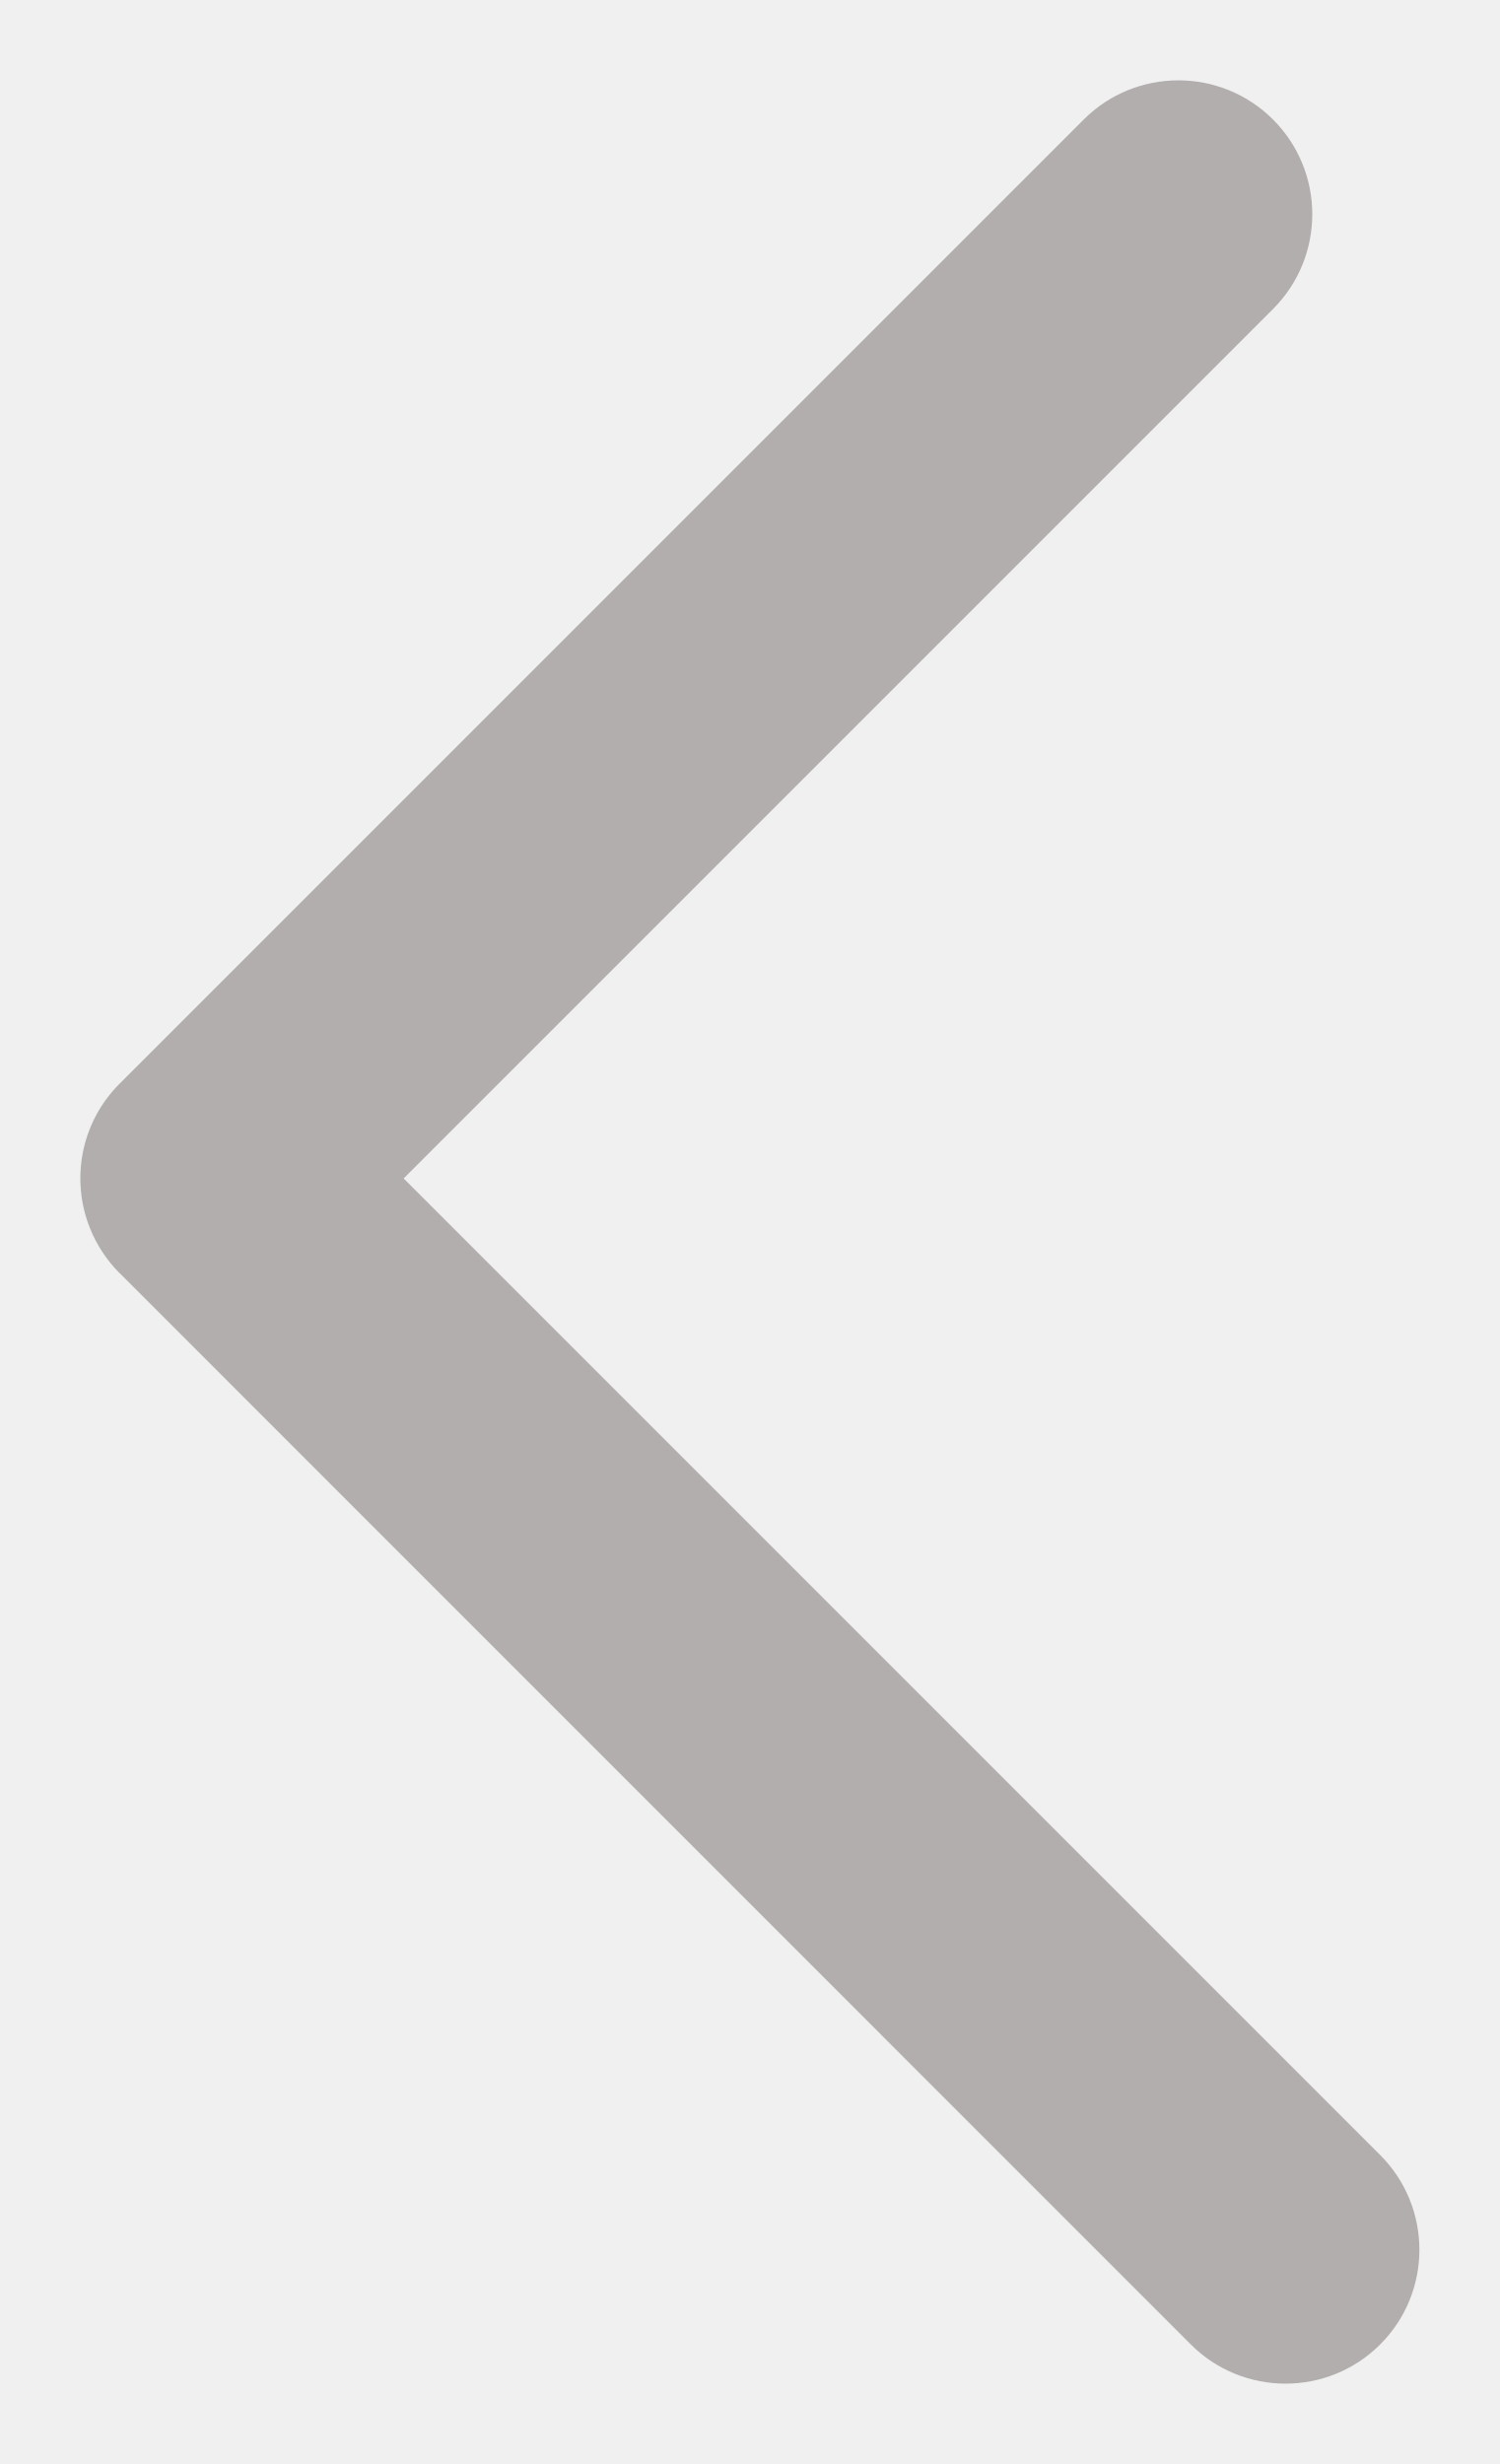
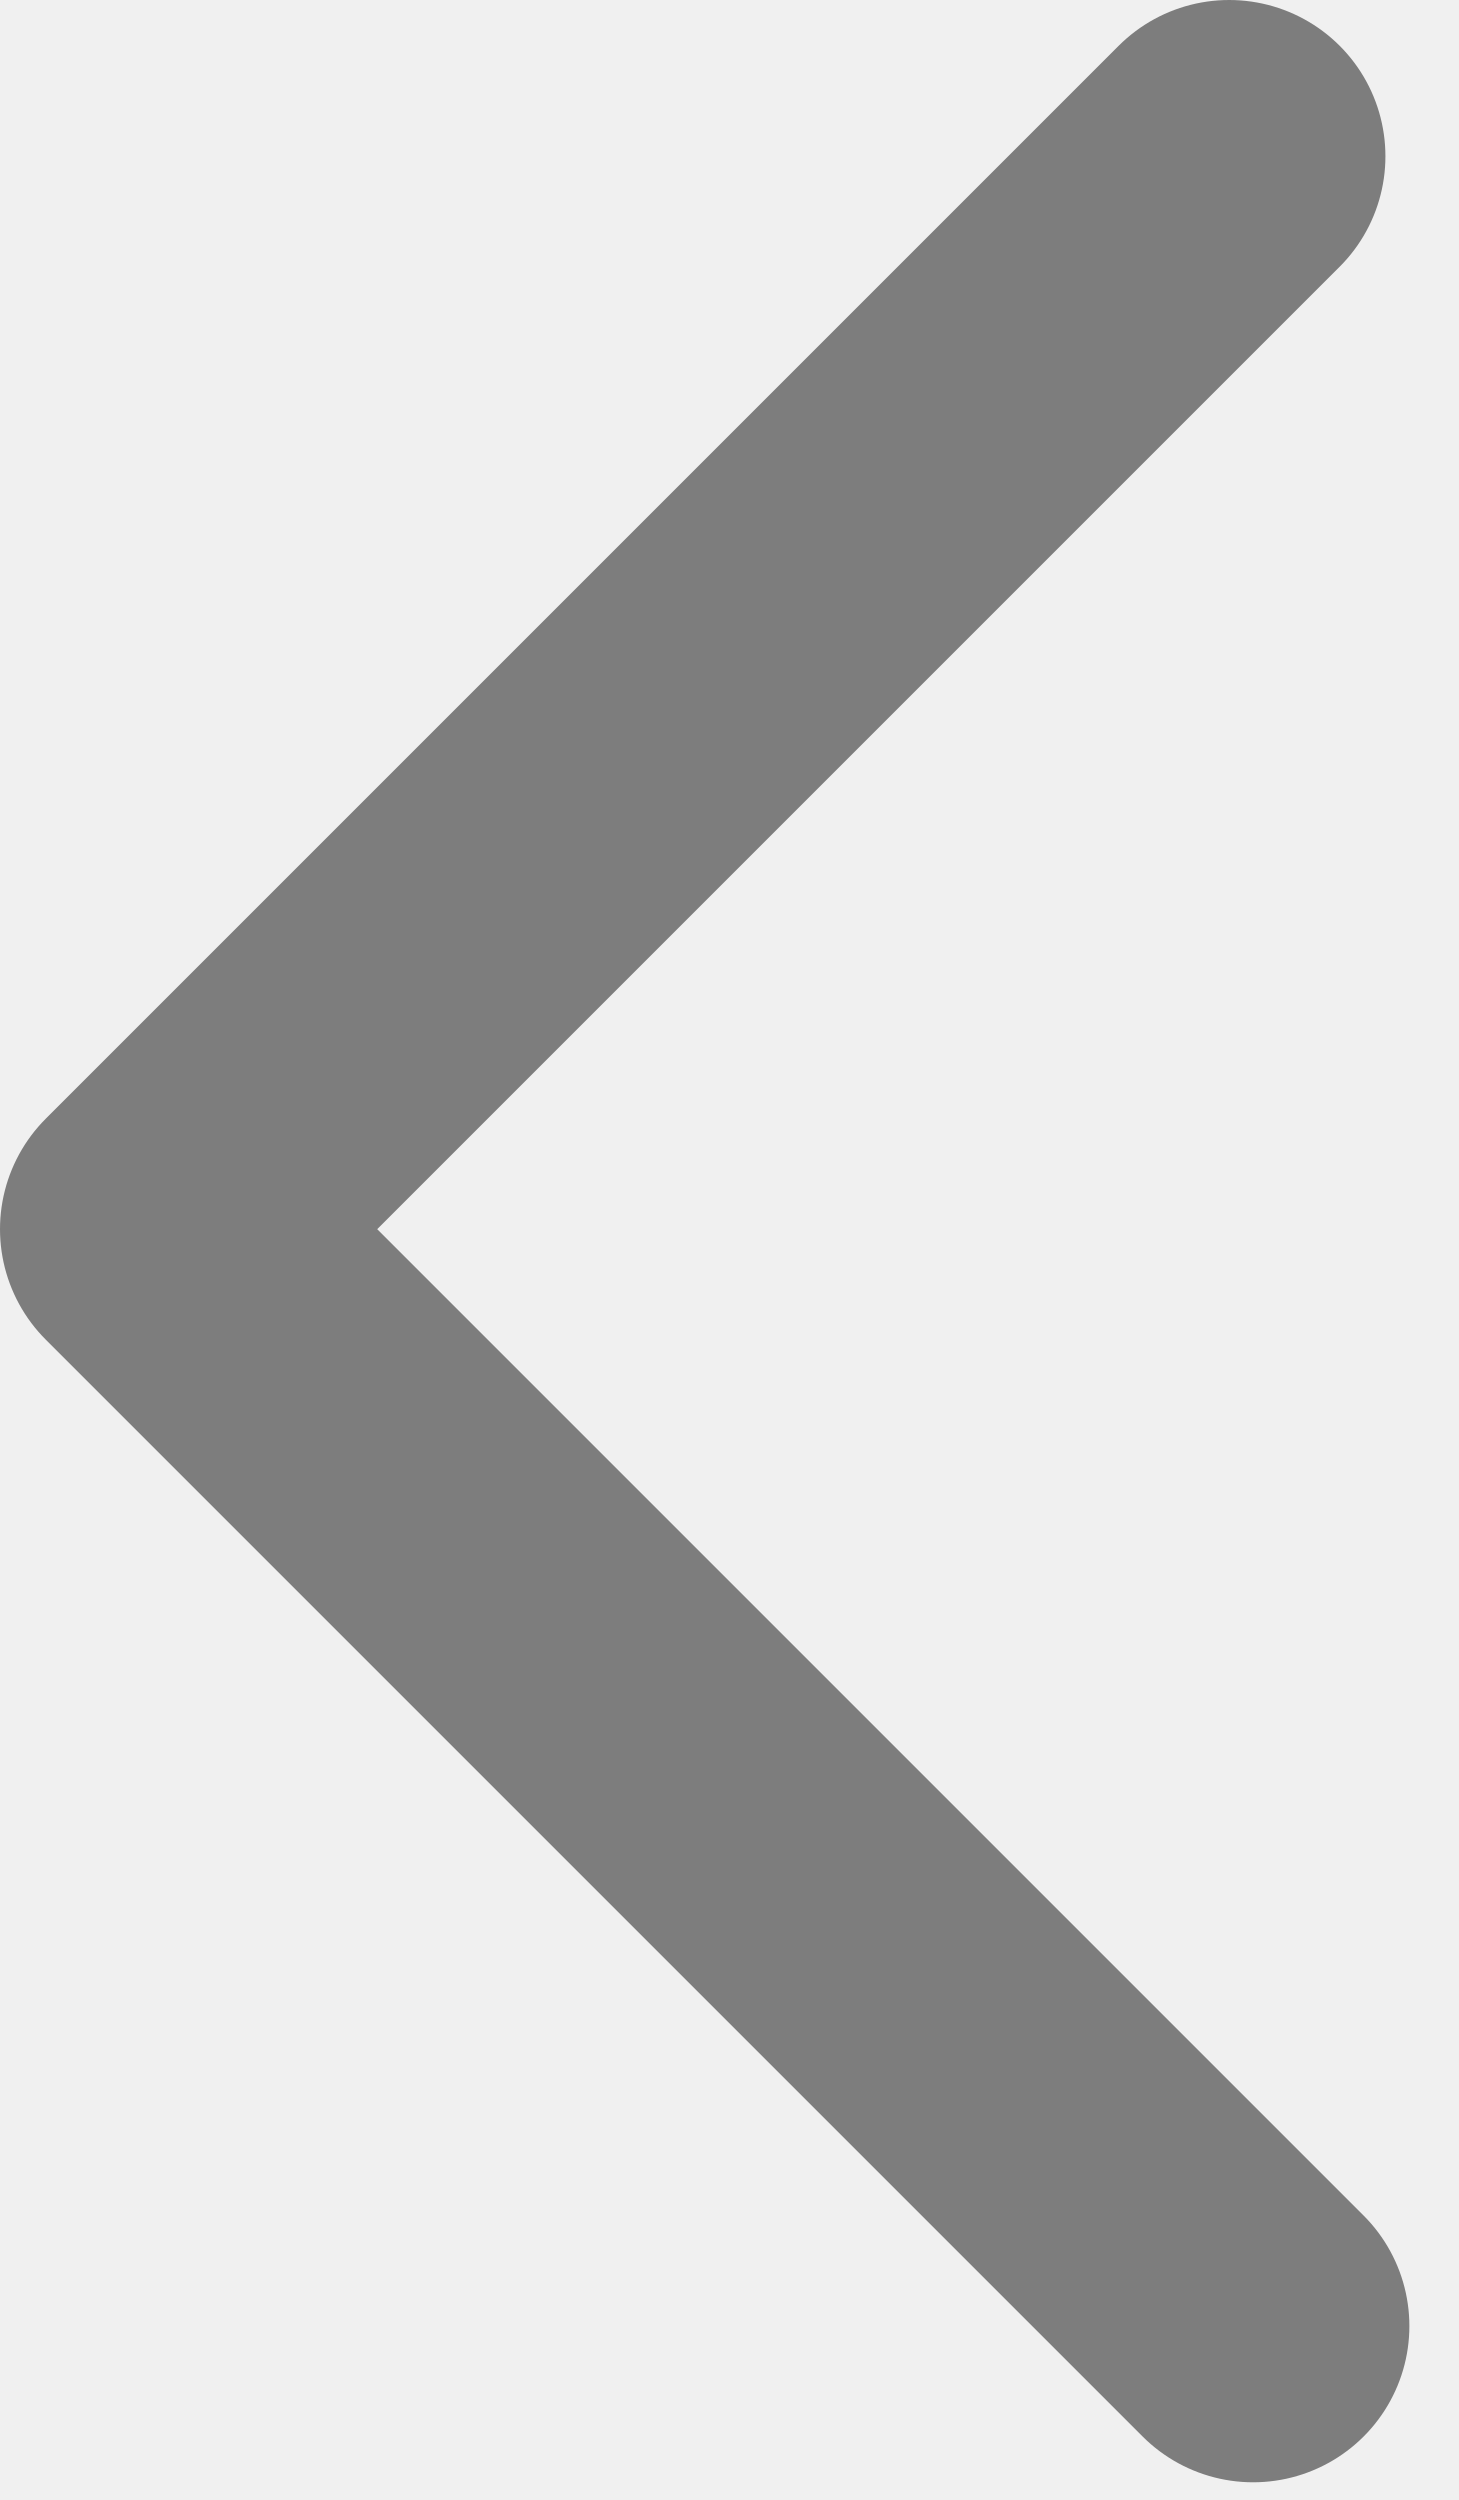
- <svg xmlns="http://www.w3.org/2000/svg" width="14" height="23" viewBox="0 0 14 23" fill="none">
-   <path fill-rule="evenodd" clip-rule="evenodd" d="M11.53 2.53C11.823 2.237 11.823 1.763 11.53 1.47C11.237 1.177 10.763 1.177 10.47 1.47L1.47 10.47C1.25 10.689 1.195 11.011 1.305 11.282C1.342 11.373 1.396 11.457 1.47 11.53C1.47 11.53 1.47 11.531 1.47 11.531L11.47 21.53C11.763 21.823 12.237 21.823 12.53 21.53C12.823 21.237 12.823 20.763 12.53 20.47L3.061 11L11.53 2.53Z" fill="#B2AEAD" />
-   <path d="M11.53 1.47L11.177 1.823L11.177 1.823L11.53 1.47ZM11.53 2.53L11.177 2.177L11.177 2.177L11.53 2.53ZM10.47 1.47L10.823 1.823L10.823 1.823L10.47 1.47ZM1.47 10.47L1.823 10.823L1.823 10.823L1.47 10.47ZM1.305 11.282L1.768 11.094L1.768 11.094L1.305 11.282ZM1.47 11.53L1.116 11.884L1.116 11.884L1.47 11.53ZM1.47 11.531L1.824 11.177L1.823 11.177L1.47 11.531ZM11.47 21.53L11.116 21.884L11.47 21.53ZM12.53 21.53L12.884 21.884L12.884 21.884L12.53 21.53ZM12.53 20.47L12.884 20.116L12.884 20.116L12.53 20.47ZM3.061 11L2.707 10.646L2.354 11L2.707 11.354L3.061 11ZM11.177 1.823C11.274 1.921 11.274 2.079 11.177 2.177L11.884 2.884C12.372 2.396 12.372 1.604 11.884 1.116L11.177 1.823ZM10.823 1.823C10.921 1.726 11.079 1.726 11.177 1.823L11.884 1.116C11.396 0.628 10.604 0.628 10.116 1.116L10.823 1.823ZM1.823 10.823L10.823 1.823L10.116 1.116L1.116 10.116L1.823 10.823ZM1.768 11.094C1.731 11.003 1.751 10.896 1.823 10.823L1.116 10.116C0.749 10.483 0.659 11.02 0.842 11.47L1.768 11.094ZM1.823 11.177C1.798 11.152 1.78 11.124 1.768 11.094L0.842 11.47C0.903 11.621 0.995 11.762 1.116 11.884L1.823 11.177ZM1.823 11.177C1.823 11.177 1.823 11.177 1.823 11.177L1.116 11.884C1.117 11.884 1.117 11.884 1.117 11.885L1.823 11.177ZM11.823 21.177L1.824 11.177L1.117 11.884L11.116 21.884L11.823 21.177ZM12.177 21.177C12.079 21.274 11.921 21.274 11.823 21.177L11.116 21.884C11.604 22.372 12.396 22.372 12.884 21.884L12.177 21.177ZM12.177 20.823C12.274 20.921 12.274 21.079 12.177 21.177L12.884 21.884C13.372 21.396 13.372 20.604 12.884 20.116L12.177 20.823ZM2.707 11.354L12.177 20.823L12.884 20.116L3.414 10.646L2.707 11.354ZM11.177 2.177L2.707 10.646L3.414 11.354L11.884 2.884L11.177 2.177Z" fill="#B2AEAD" />
+ <svg xmlns="http://www.w3.org/2000/svg" width="14" height="24" viewBox="0 0 14 24" fill="none">
+   <g clip-path="url(#clip0_827_1014)">
+     <path d="M11.8 1.5L1.5 11.8L12.03 22.33" stroke="#7D7D7D" stroke-width="3" stroke-linecap="round" stroke-linejoin="round" />
+   </g>
+   <defs>
+     <clipPath id="clip0_827_1014">
+       <rect width="13.53" height="23.83" fill="white" />
+     </clipPath>
+   </defs>
</svg>
